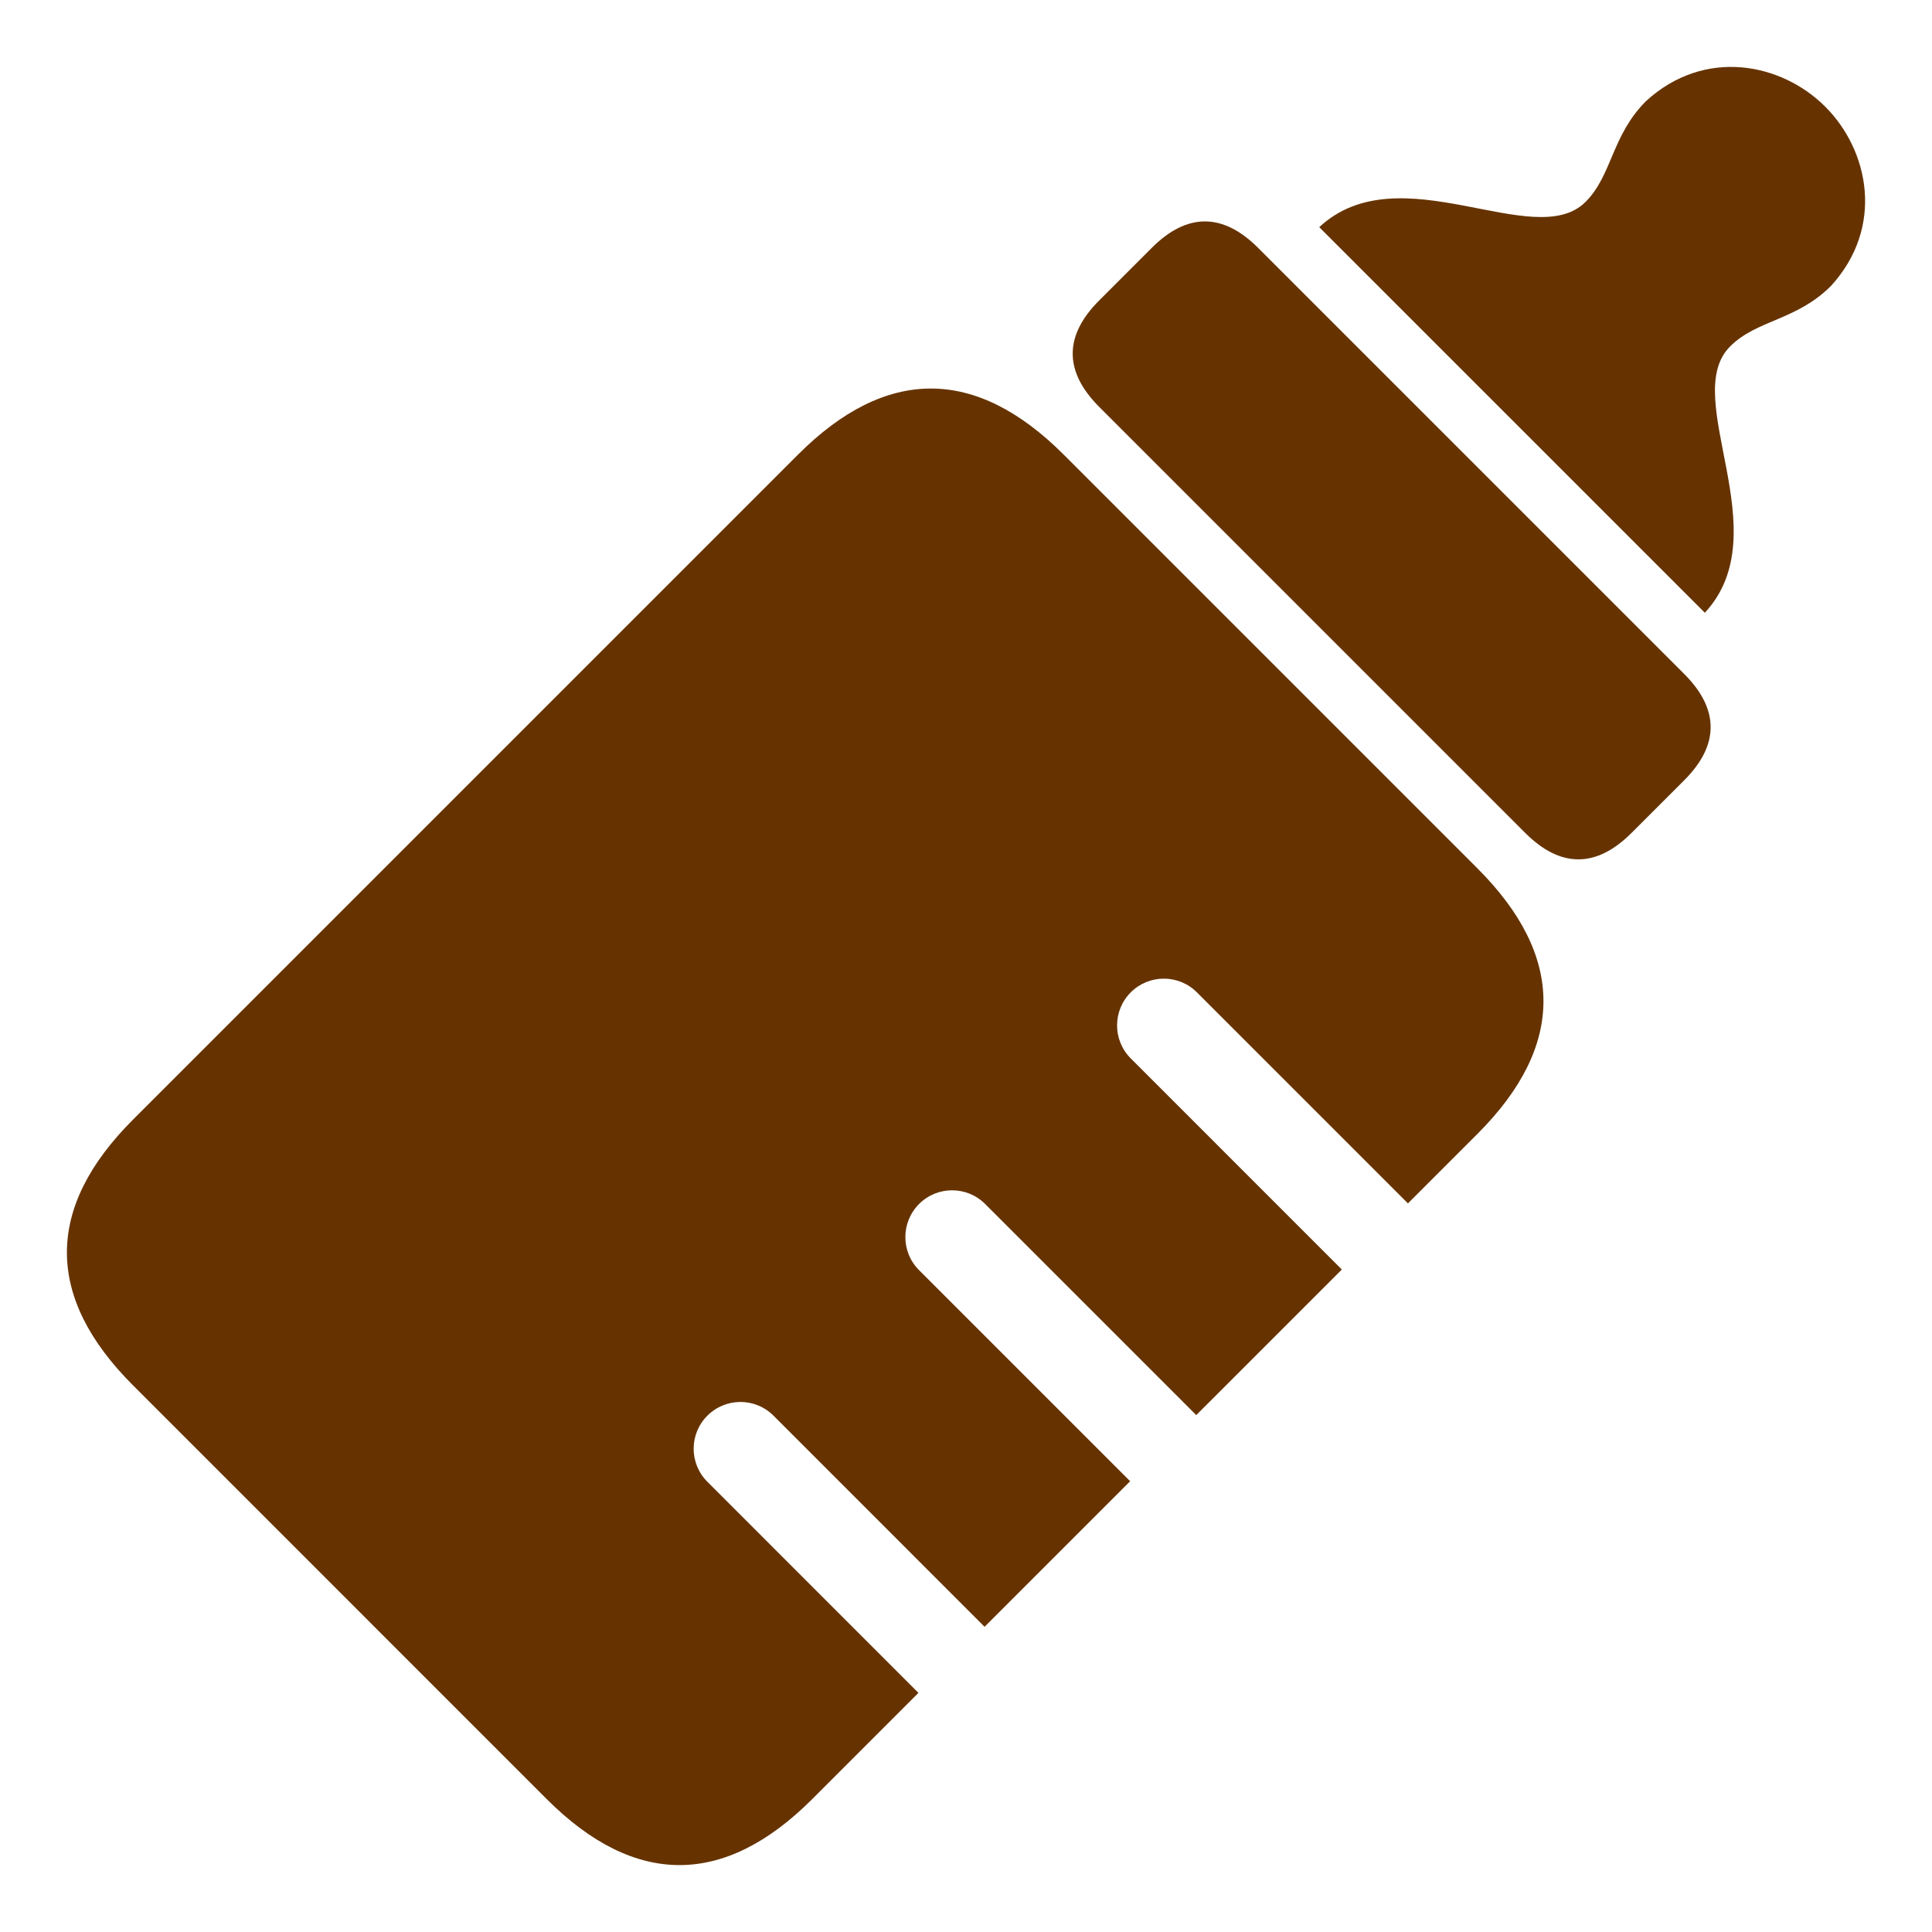
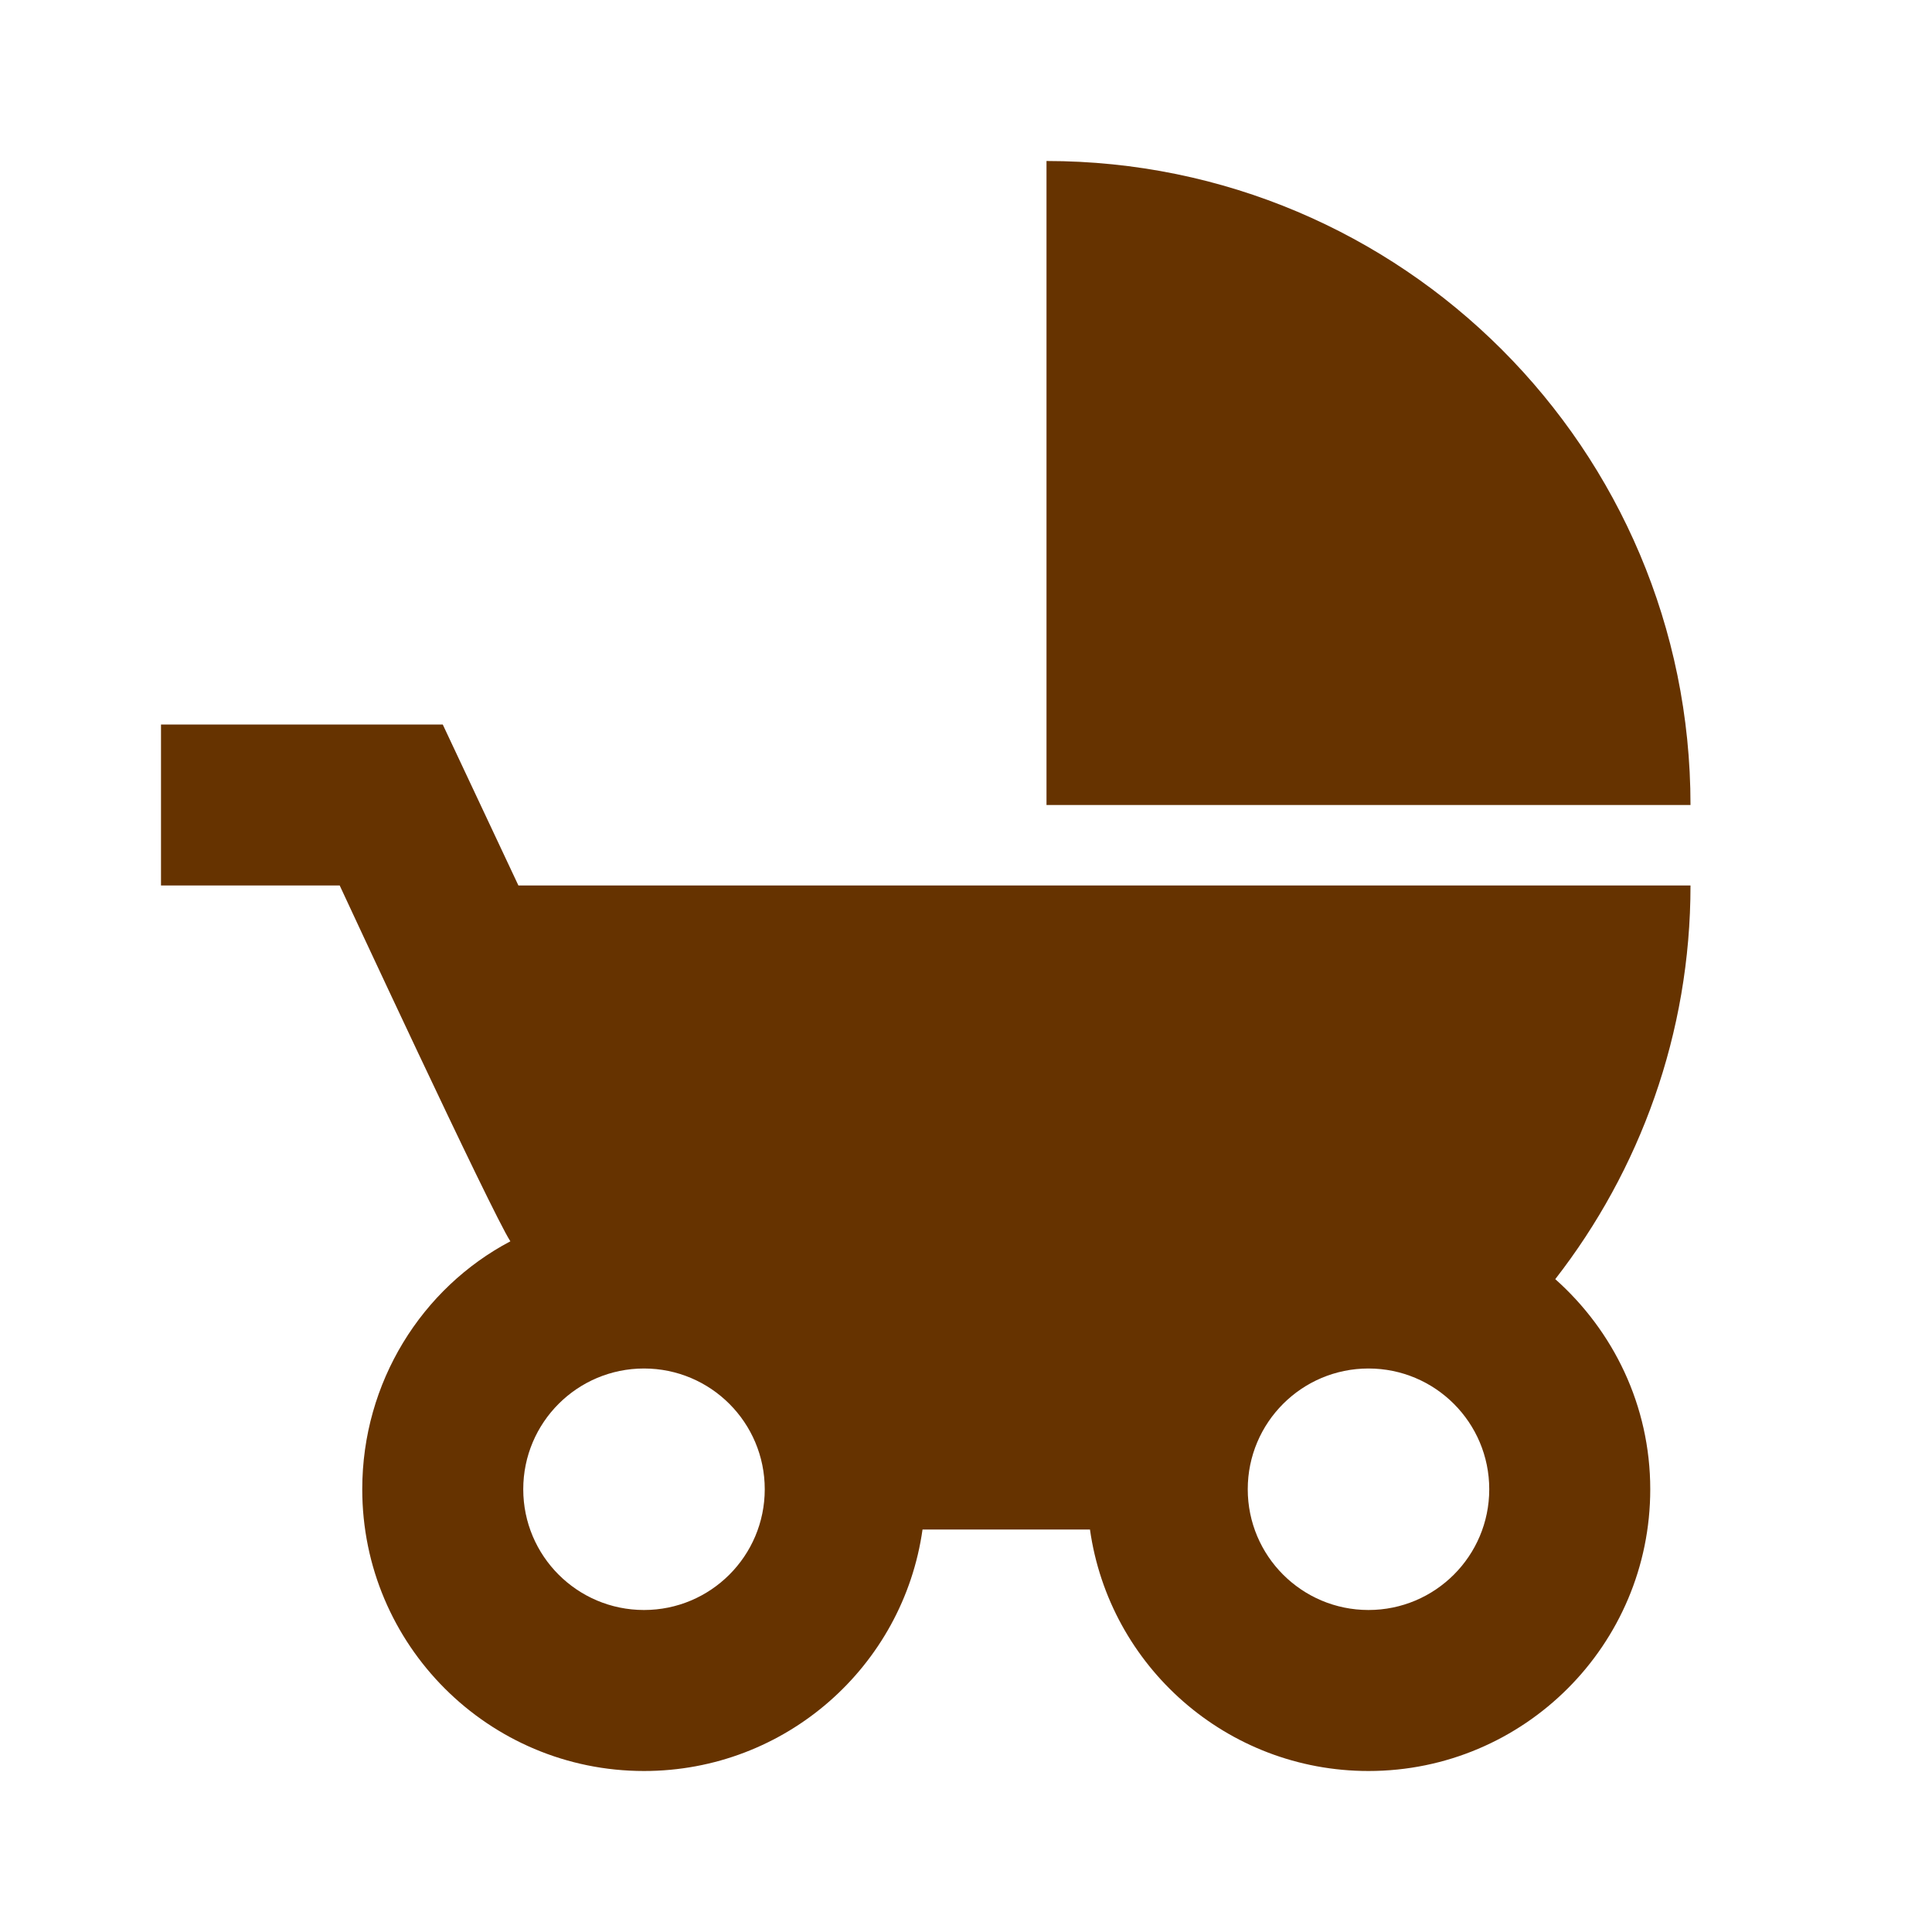
- <svg xmlns="http://www.w3.org/2000/svg" xmlns:ns1="http://www.openswatchbook.org/uri/2009/osb" width="64px" height="64px" viewBox="0 0 64 64" version="1.1" id="SVGRoot">
-   <defs id="defs842">
-     <linearGradient ns1:paint="solid" id="linearGradient1474">
-       <stop id="stop1472" offset="0" style="stop-color:#ffffff;stop-opacity:1;" />
-     </linearGradient>
-   </defs>
-   <g id="layer1">
-     <g style="fill:#663300;fill-opacity:1" transform="matrix(0,-0.6618702,-0.6618702,0,56.73783,57.1557)" id="g2723">
-       <path style="fill:#663300;fill-opacity:1" id="path2-9" d="m 52.625,1.431 c -1.765,-1.765 -3.56,-1.766 -5.324,0 l -2.632,2.633 c -1.766,1.766 -1.766,3.559 0,5.324 l 21.322,21.322 c 1.766,1.765 3.561,1.768 5.326,0 l 2.631,-2.63 c 1.768,-1.767 1.765,-3.562 -0.002,-5.327 z" />
-       <path style="fill:#663300;fill-opacity:1" id="path4" d="m 81.297,3.339 c 2.69,-2.943 1.903,-6.784 -0.283,-8.97 -2.188,-2.188 -6.026,-2.975 -8.971,-0.284 -1.734,1.734 -1.688,3.71 -3.026,5.047 -2.555,2.556 -9.297,-2.483 -13.33,1.265 l 19.299,19.299 c 3.748,-4.033 -1.291,-10.775 1.265,-13.33 1.337,-1.336 3.313,-1.294 5.046,-3.027 z" />
-       <path style="fill:#663300;fill-opacity:1" id="path6" d="m 42.89,11.775 c -4.402,-4.401 -8.883,-4.401 -13.283,0 l -3.481,3.481 10.564,10.565 c 0.912,0.912 0.912,2.395 -10e-4,3.308 -0.913,0.913 -2.396,0.914 -3.308,0 l -10.565,-10.564 -7.286,7.287 10.566,10.566 c 0.913,0.912 0.913,2.394 0,3.306 -0.913,0.913 -2.396,0.916 -3.308,0.004 l -10.567,-10.568 -7.286,7.286 10.569,10.567 c 0.912,0.912 0.911,2.393 -0.003,3.307 -0.913,0.914 -2.394,0.916 -3.307,0 l -10.567,-10.564 -5.318,5.318 c -4.401,4.401 -4.401,8.881 0,13.284 l 20.717,20.715 c 4.401,4.402 8.882,4.402 13.284,0.002 l 33.299,-33.299 c 4.4,-4.401 4.4,-8.882 -0.002,-13.284 z" />
-     </g>
-   </g>
+ <svg xmlns="http://www.w3.org/2000/svg" id="svg4" viewBox="0 0 24 24" height="24" width="24" version="1.1">
+   <defs id="defs8" />
+   <path style="fill:#663300;fill-opacity:1" id="path2" d="M13,2V10H21A8,8 0 0,0 13,2M19.32,15.89C20.37,14.54 21,12.84 21,11H6.44L5.5,9H2V11H4.22C4.22,11 6.11,15.07 6.34,15.42C5.24,16 4.5,17.17 4.5,18.5A3.5,3.5 0 0,0 8,22C9.76,22 11.22,20.7 11.46,19H13.54C13.78,20.7 15.24,22 17,22A3.5,3.5 0 0,0 20.5,18.5C20.5,17.46 20.04,16.53 19.32,15.89M8,20A1.5,1.5 0 0,1 6.5,18.5A1.5,1.5 0 0,1 8,17A1.5,1.5 0 0,1 9.5,18.5A1.5,1.5 0 0,1 8,20M17,20A1.5,1.5 0 0,1 15.5,18.5A1.5,1.5 0 0,1 17,17A1.5,1.5 0 0,1 18.5,18.5A1.5,1.5 0 0,1 17,20Z" />
</svg>
